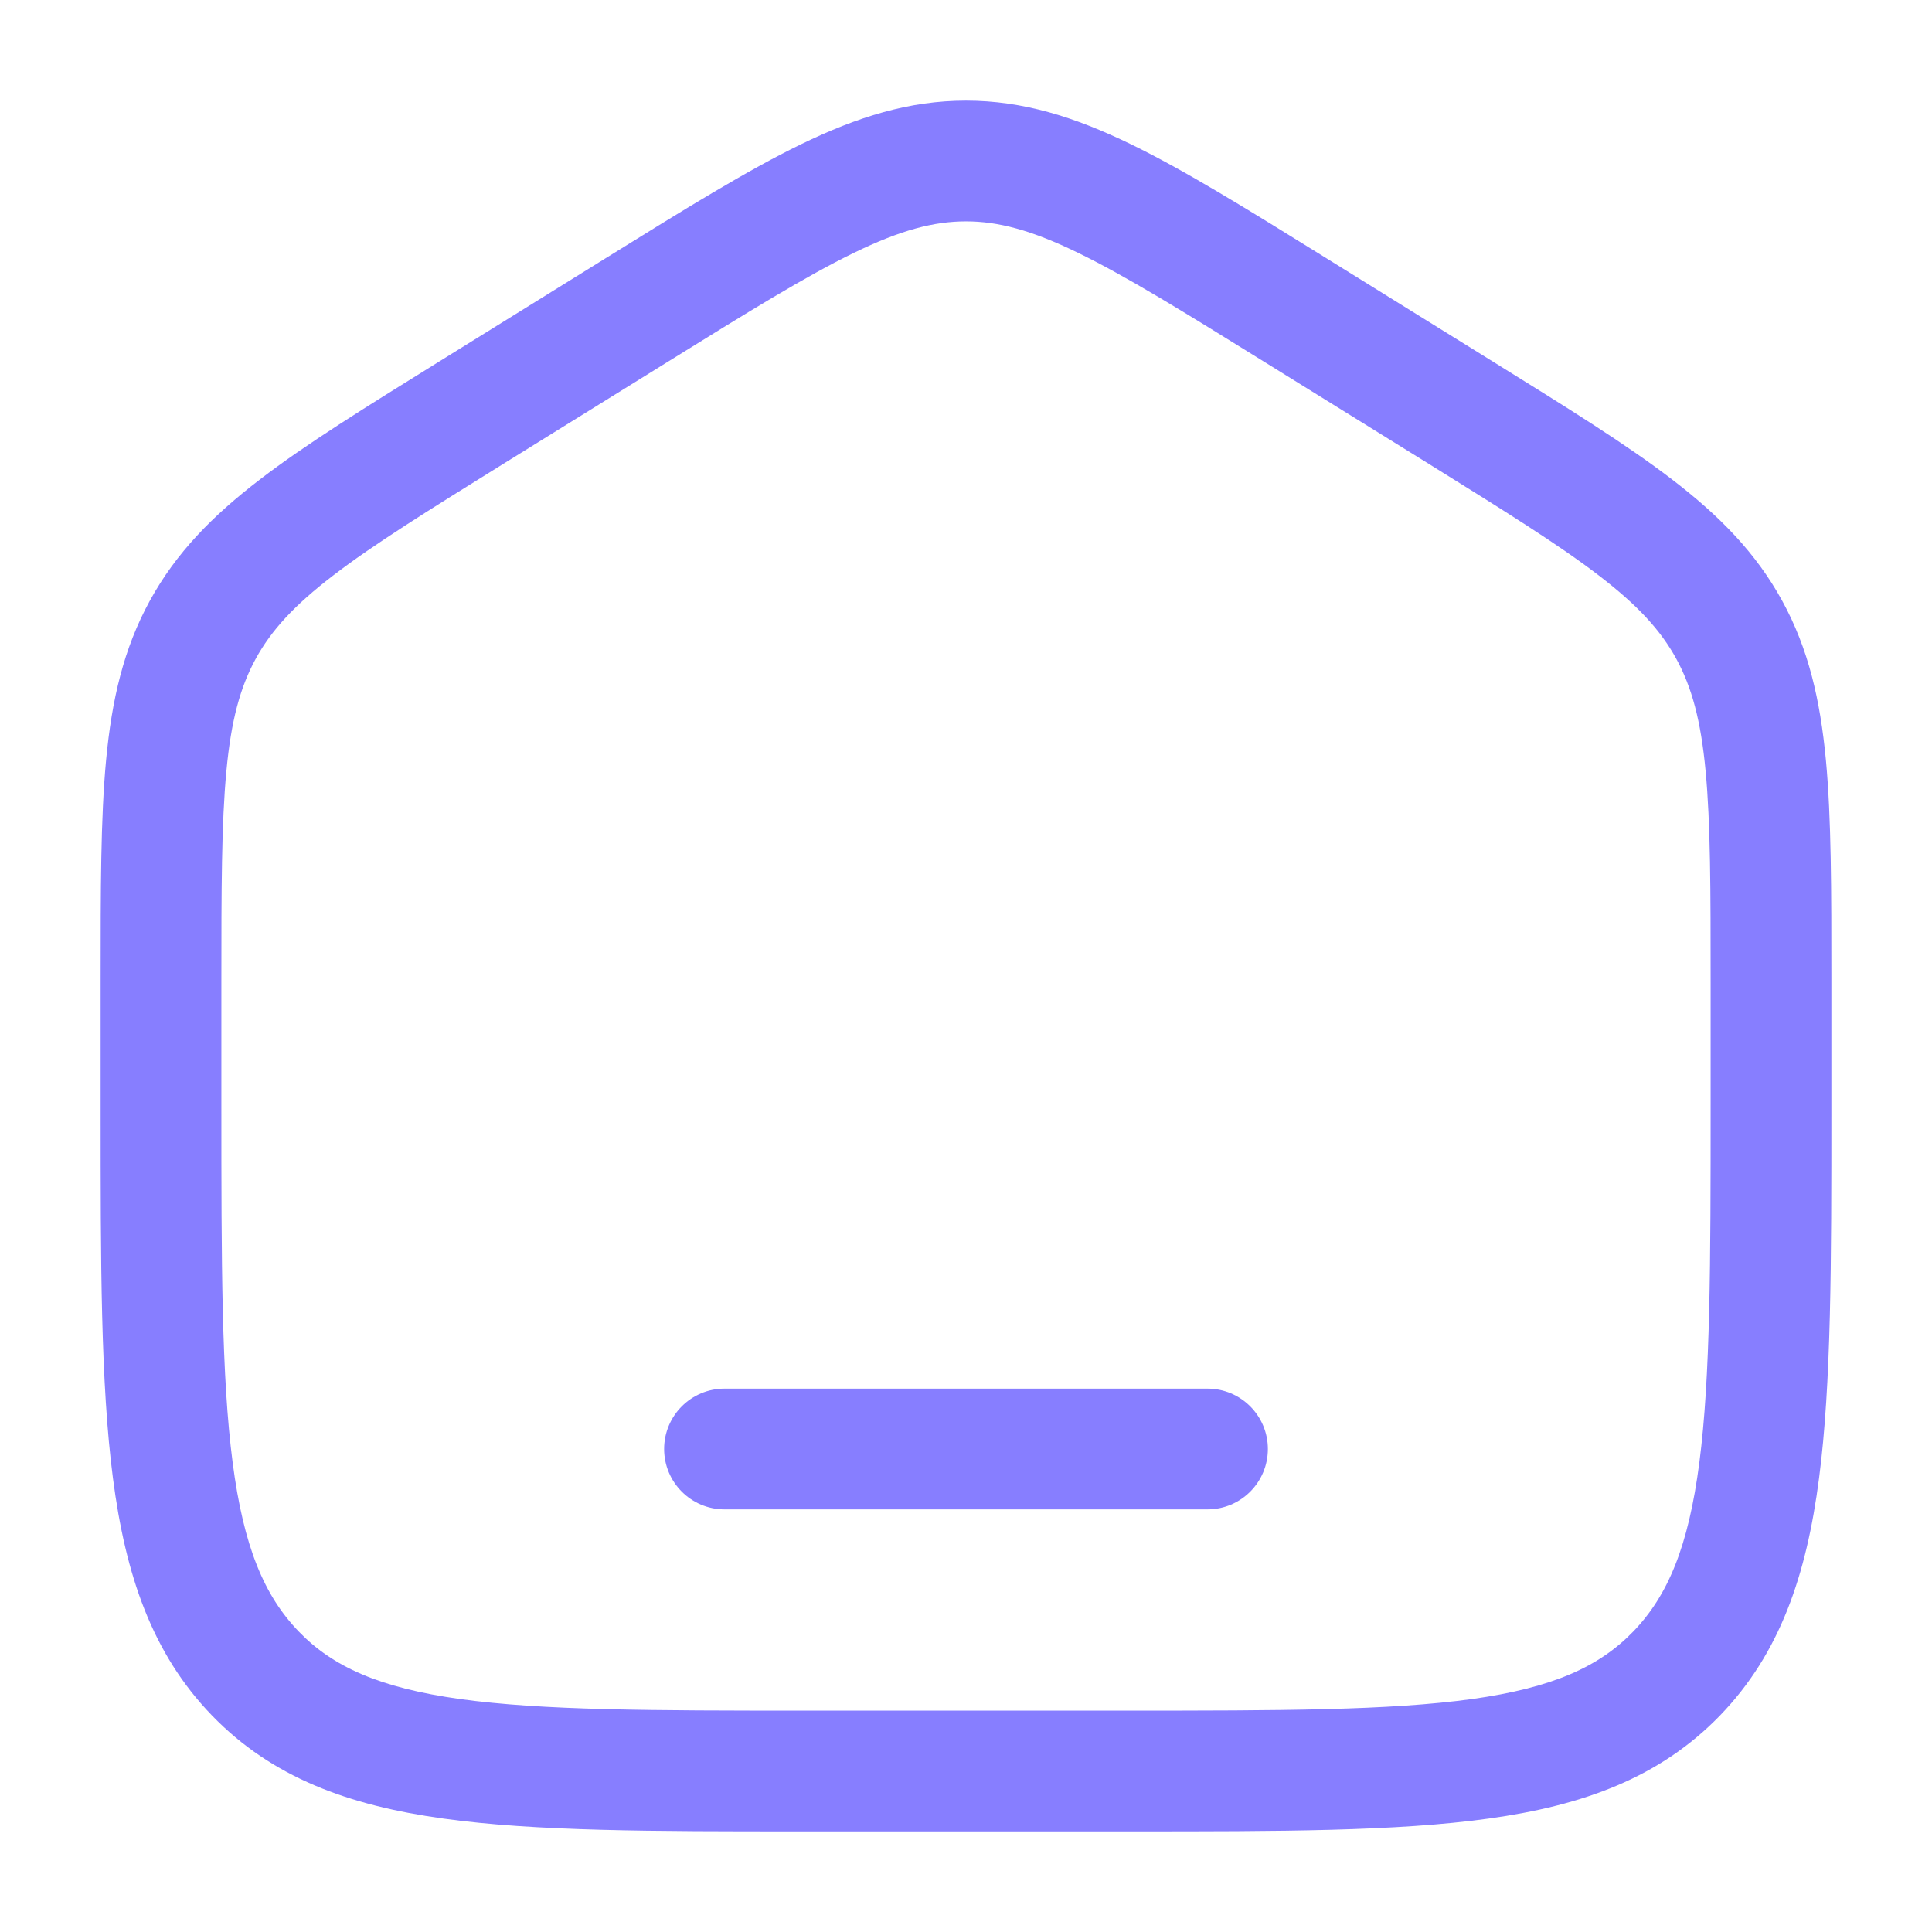
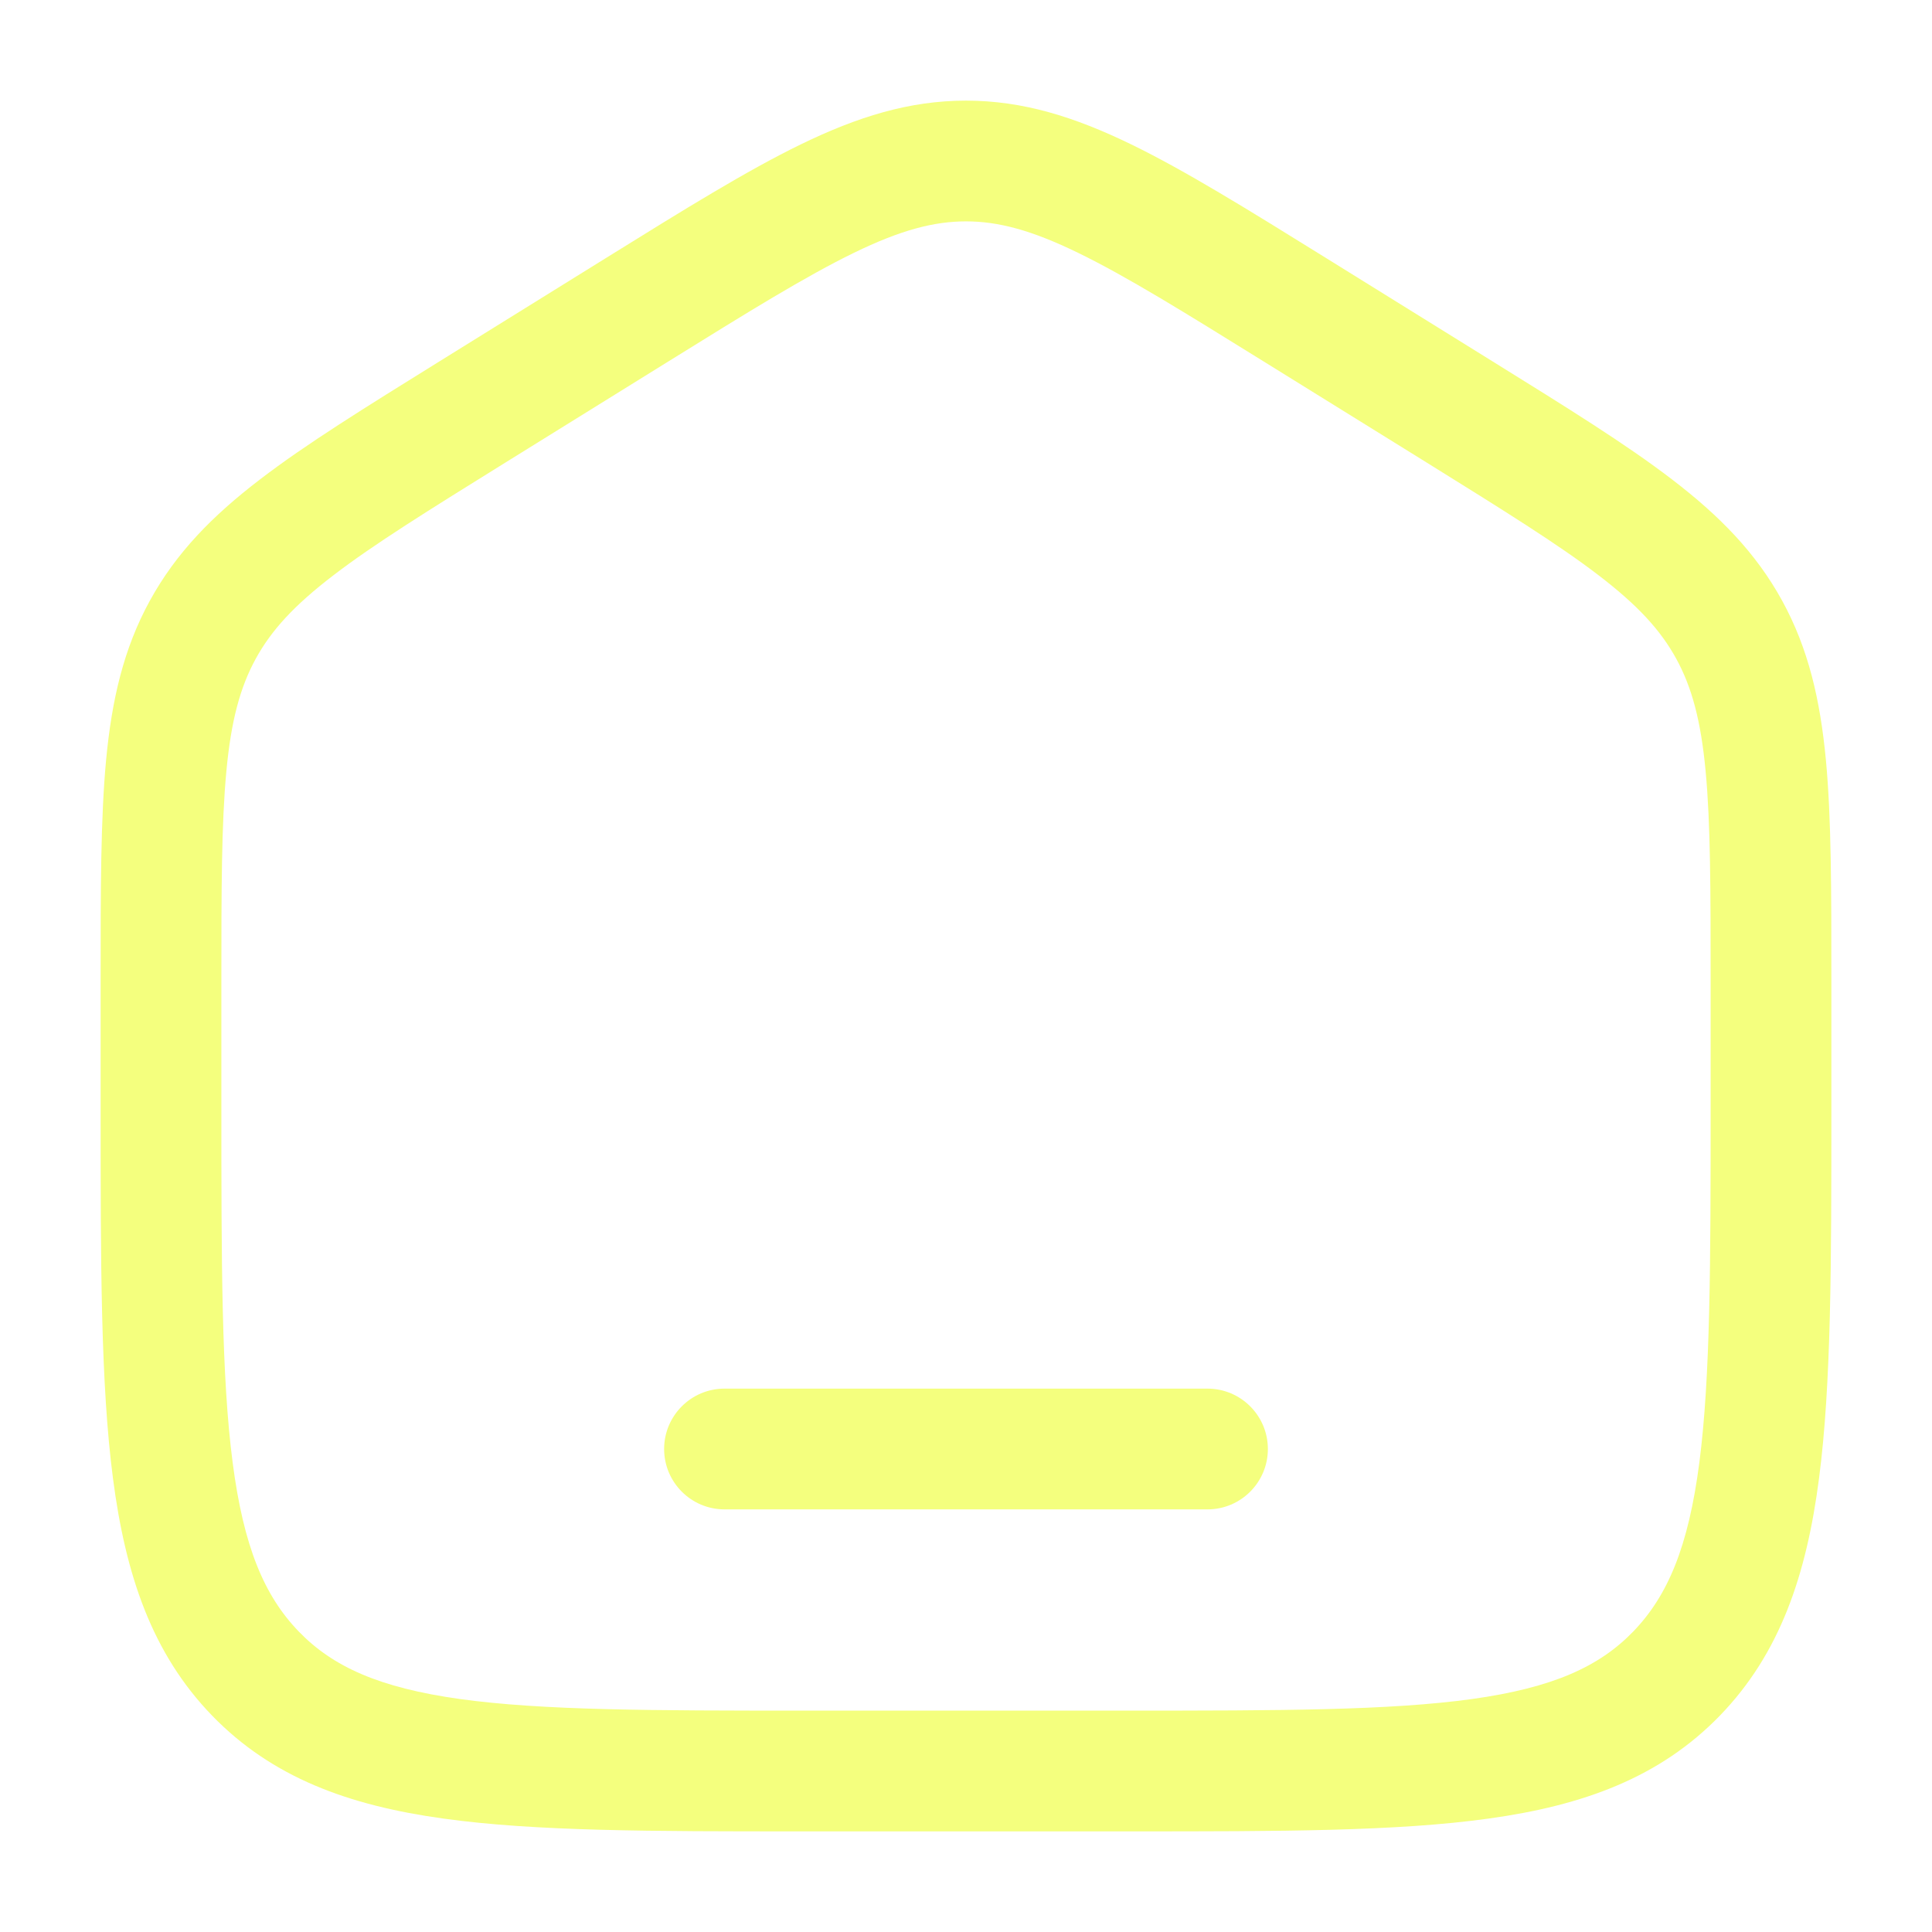
<svg xmlns="http://www.w3.org/2000/svg" width="24" height="24" viewBox="0 0 24 24" fill="none">
-   <path d="M9 17.25C8.586 17.25 8.25 17.586 8.25 18C8.25 18.414 8.586 18.75 9 18.75H15C15.414 18.75 15.75 18.414 15.75 18C15.75 17.586 15.414 17.25 15 17.25H9Z" fill="#877EFF" />
-   <path fill-rule="evenodd" clip-rule="evenodd" d="M12 1.25C11.292 1.25 10.649 1.453 9.951 1.792C9.276 2.12 8.496 2.604 7.523 3.208L5.456 4.491C4.535 5.063 3.797 5.52 3.229 5.956C2.64 6.407 2.188 6.866 1.861 7.463C1.535 8.058 1.389 8.692 1.318 9.441C1.25 10.166 1.25 11.054 1.25 12.167V13.78C1.25 15.684 1.25 17.187 1.403 18.362C1.559 19.567 1.889 20.54 2.632 21.309C3.38 22.082 4.33 22.428 5.508 22.591C6.648 22.75 8.106 22.75 9.942 22.75H14.058C15.894 22.75 17.352 22.75 18.492 22.591C19.669 22.428 20.62 22.082 21.368 21.309C22.111 20.54 22.441 19.567 22.597 18.362C22.75 17.187 22.75 15.684 22.75 13.78V12.167C22.75 11.054 22.75 10.166 22.682 9.441C22.611 8.692 22.465 8.058 22.139 7.463C21.812 6.866 21.36 6.407 20.771 5.956C20.203 5.52 19.465 5.063 18.544 4.491L16.477 3.208C15.504 2.604 14.724 2.12 14.049 1.792C13.351 1.453 12.708 1.25 12 1.25ZM8.28 4.504C9.295 3.874 10.009 3.432 10.607 3.141C11.188 2.858 11.6 2.75 12 2.75C12.4 2.75 12.812 2.858 13.393 3.141C13.991 3.432 14.705 3.874 15.72 4.504L17.721 5.745C18.681 6.342 19.356 6.761 19.859 7.147C20.349 7.522 20.63 7.831 20.823 8.183C21.016 8.536 21.129 8.949 21.188 9.581C21.249 10.229 21.25 11.046 21.25 12.204V13.725C21.25 15.696 21.248 17.101 21.11 18.168C20.974 19.216 20.717 19.824 20.289 20.267C19.865 20.706 19.287 20.966 18.286 21.106C17.26 21.248 15.908 21.25 14 21.25H10C8.092 21.25 6.74 21.248 5.714 21.106C4.713 20.966 4.135 20.706 3.711 20.267C3.283 19.824 3.026 19.216 2.89 18.168C2.751 17.101 2.75 15.696 2.75 13.725V12.204C2.75 11.046 2.751 10.229 2.812 9.581C2.871 8.949 2.984 8.536 3.177 8.183C3.37 7.831 3.651 7.522 4.141 7.147C4.644 6.761 5.319 6.342 6.28 5.745L8.28 4.504Z" fill="#877EFF" />
+   <path d="M9 17.25C8.586 17.25 8.25 17.586 8.25 18C8.25 18.414 8.586 18.75 9 18.75H15C15.414 18.75 15.75 18.414 15.75 18C15.75 17.586 15.414 17.25 15 17.25H9Z" fill="#f4ff7e" />
+   <path fill-rule="evenodd" clip-rule="evenodd" d="M12 1.25C11.292 1.25 10.649 1.453 9.951 1.792C9.276 2.12 8.496 2.604 7.523 3.208L5.456 4.491C4.535 5.063 3.797 5.52 3.229 5.956C2.64 6.407 2.188 6.866 1.861 7.463C1.535 8.058 1.389 8.692 1.318 9.441C1.25 10.166 1.25 11.054 1.25 12.167V13.78C1.25 15.684 1.25 17.187 1.403 18.362C1.559 19.567 1.889 20.54 2.632 21.309C3.38 22.082 4.33 22.428 5.508 22.591C6.648 22.75 8.106 22.75 9.942 22.75H14.058C15.894 22.75 17.352 22.75 18.492 22.591C19.669 22.428 20.62 22.082 21.368 21.309C22.111 20.54 22.441 19.567 22.597 18.362C22.75 17.187 22.75 15.684 22.75 13.78V12.167C22.75 11.054 22.75 10.166 22.682 9.441C22.611 8.692 22.465 8.058 22.139 7.463C21.812 6.866 21.36 6.407 20.771 5.956C20.203 5.52 19.465 5.063 18.544 4.491L16.477 3.208C15.504 2.604 14.724 2.12 14.049 1.792C13.351 1.453 12.708 1.25 12 1.25ZM8.28 4.504C9.295 3.874 10.009 3.432 10.607 3.141C11.188 2.858 11.6 2.75 12 2.75C12.4 2.75 12.812 2.858 13.393 3.141C13.991 3.432 14.705 3.874 15.72 4.504L17.721 5.745C18.681 6.342 19.356 6.761 19.859 7.147C20.349 7.522 20.63 7.831 20.823 8.183C21.016 8.536 21.129 8.949 21.188 9.581C21.249 10.229 21.25 11.046 21.25 12.204V13.725C21.25 15.696 21.248 17.101 21.11 18.168C20.974 19.216 20.717 19.824 20.289 20.267C19.865 20.706 19.287 20.966 18.286 21.106C17.26 21.248 15.908 21.25 14 21.25H10C8.092 21.25 6.74 21.248 5.714 21.106C4.713 20.966 4.135 20.706 3.711 20.267C3.283 19.824 3.026 19.216 2.89 18.168C2.751 17.101 2.75 15.696 2.75 13.725V12.204C2.75 11.046 2.751 10.229 2.812 9.581C2.871 8.949 2.984 8.536 3.177 8.183C3.37 7.831 3.651 7.522 4.141 7.147C4.644 6.761 5.319 6.342 6.28 5.745L8.28 4.504Z" fill="#f4ff7e" />
</svg>
